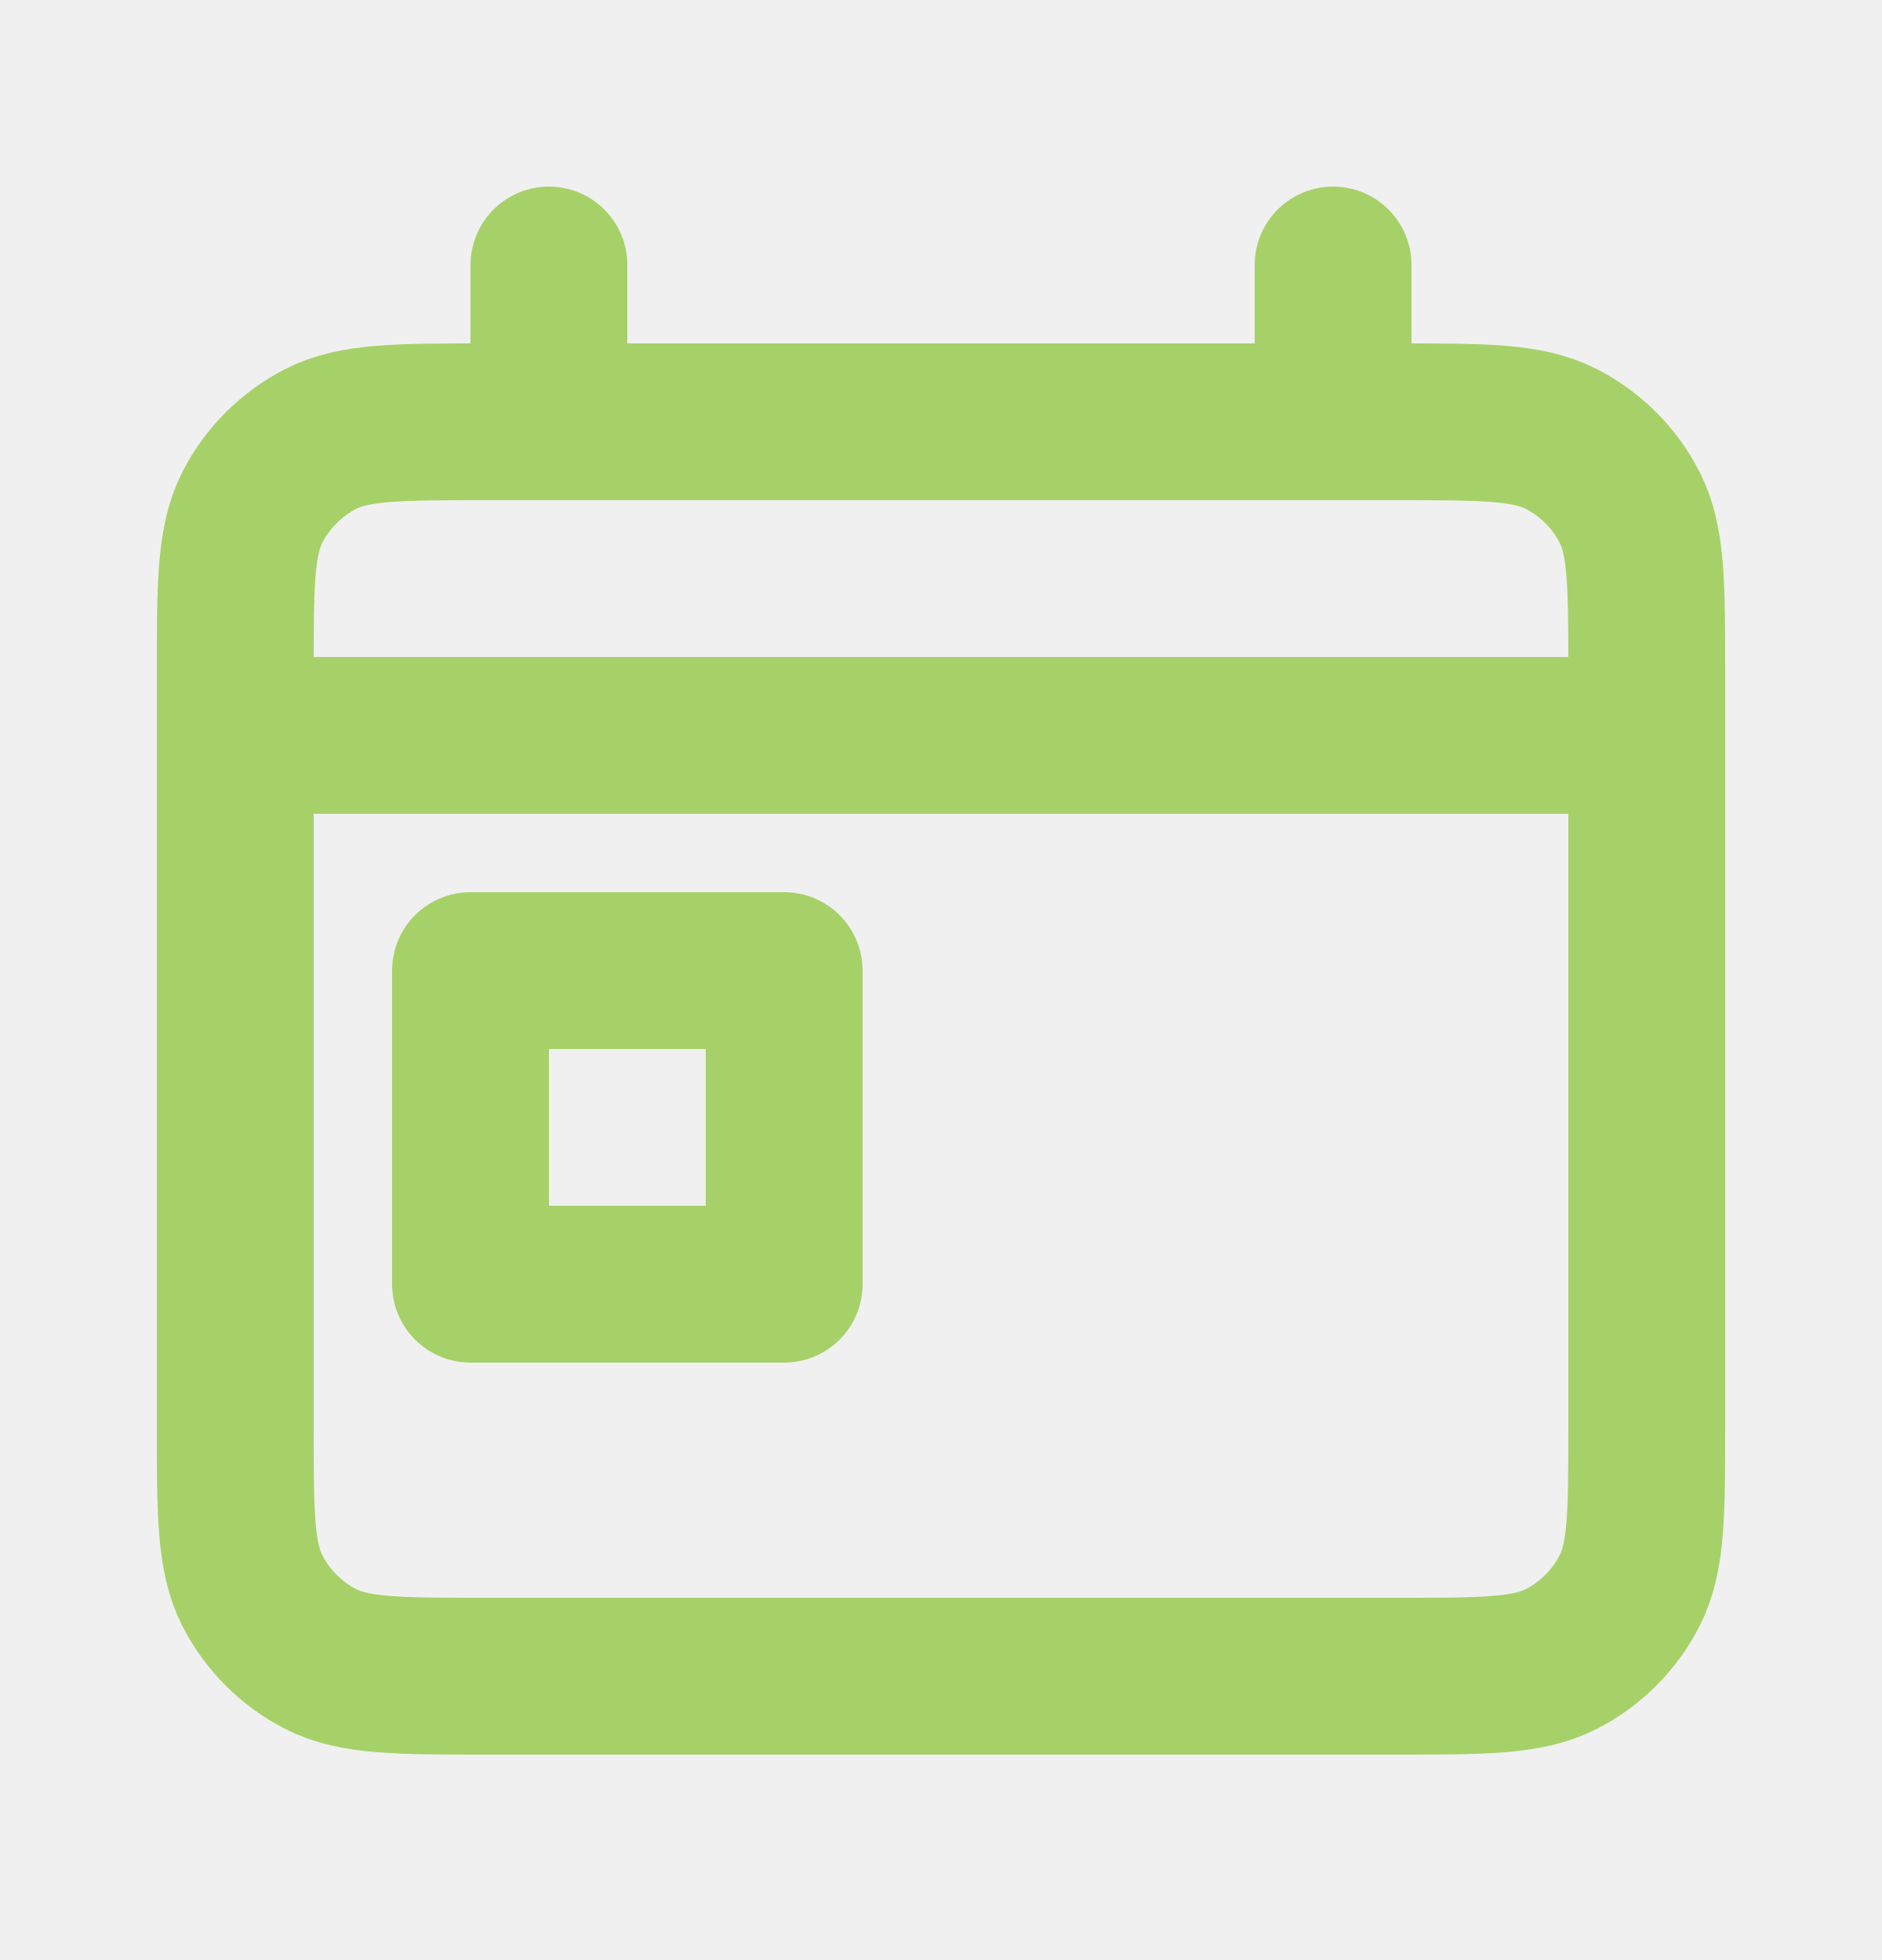
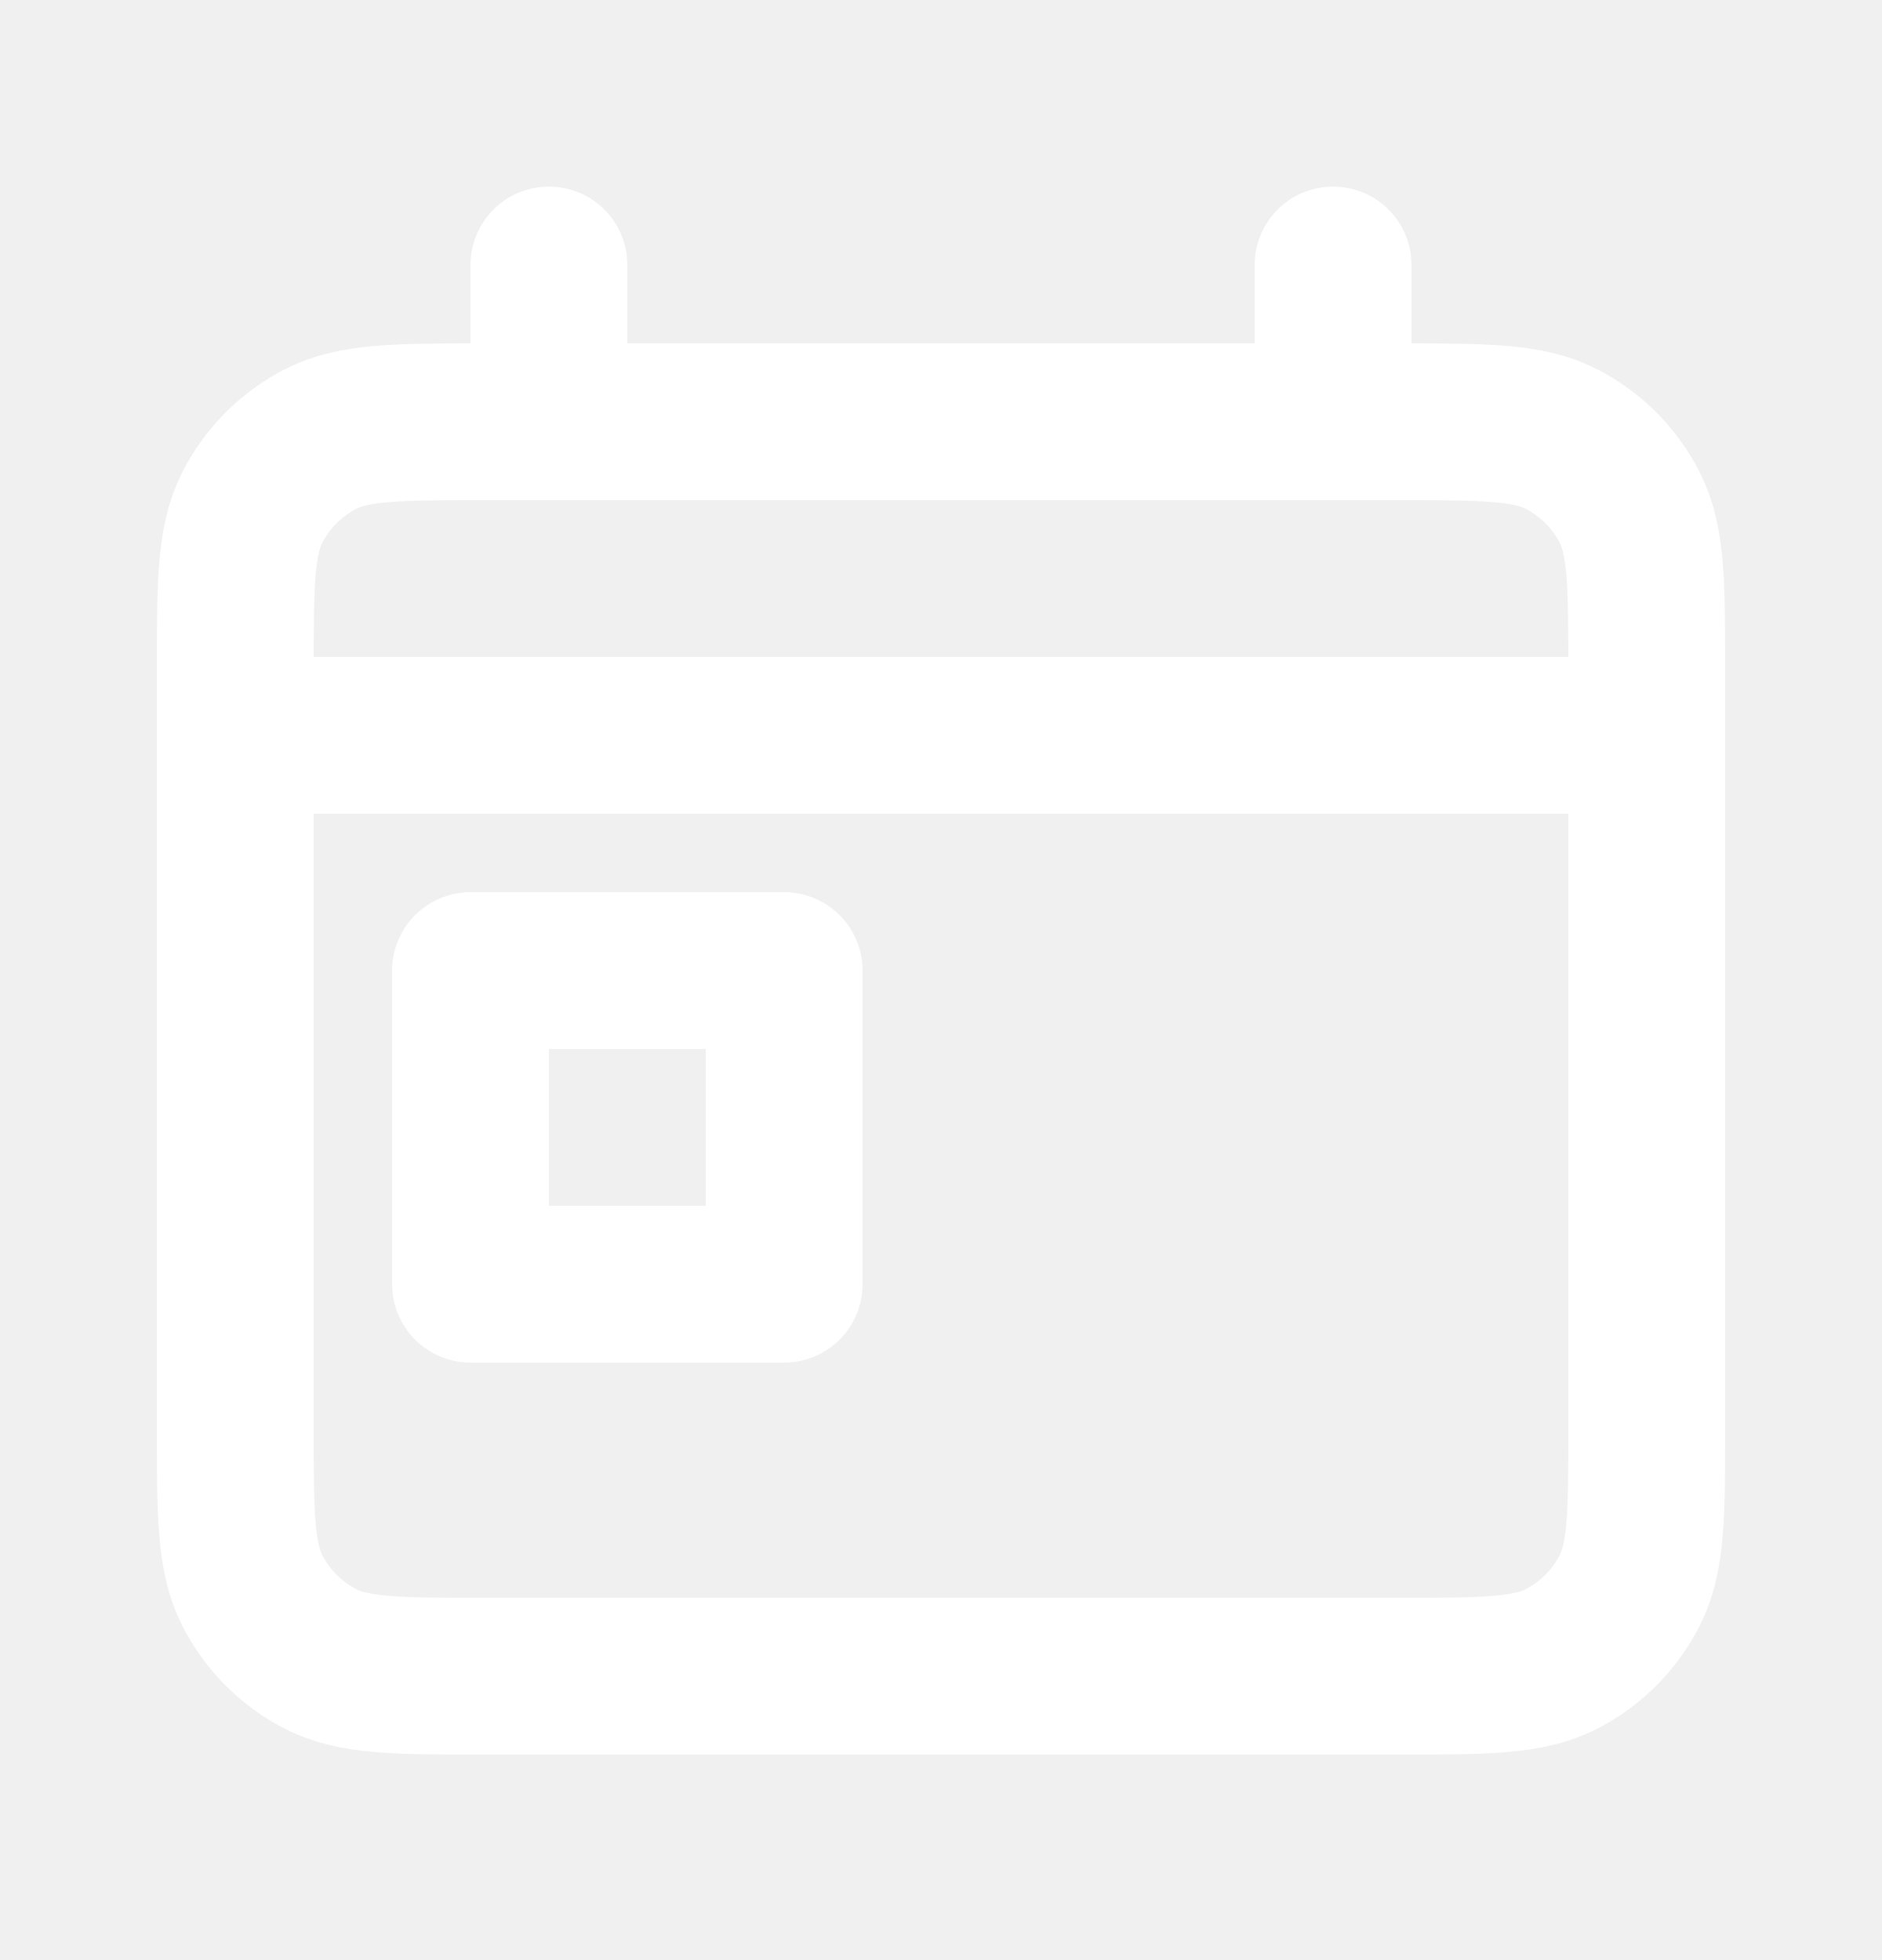
<svg xmlns="http://www.w3.org/2000/svg" width="24" height="25" viewBox="0 0 24 25" fill="none">
-   <path d="M3 9.38H21M7 3.38V5.38M17 3.38V5.38M6 12.38H10V16.38H6V12.38ZM6.2 21.38H17.8C18.92 21.38 19.48 21.38 19.908 21.162C20.284 20.97 20.59 20.664 20.782 20.288C21 19.86 21 19.3 21 18.18V8.58C21 7.46 21 6.9 20.782 6.472C20.59 6.096 20.284 5.79 19.908 5.598C19.48 5.38 18.92 5.38 17.8 5.38H6.2C5.08 5.38 4.52 5.38 4.092 5.598C3.716 5.79 3.41 6.096 3.218 6.472C3 6.9 3 7.46 3 8.58V18.18C3 19.3 3 19.86 3.218 20.288C3.41 20.664 3.716 20.97 4.092 21.162C4.52 21.38 5.08 21.38 6.2 21.38Z" stroke="#A6D168" stroke-width="2" stroke-linecap="round" stroke-linejoin="round" />
+   <path d="M3 9.38H21M7 3.38V5.38M17 3.38V5.38M6 12.38H10V16.38H6V12.38ZM6.2 21.38H17.8C18.92 21.38 19.48 21.38 19.908 21.162C20.284 20.97 20.59 20.664 20.782 20.288C21 19.86 21 19.3 21 18.18V8.58C21 7.46 21 6.9 20.782 6.472C20.59 6.096 20.284 5.79 19.908 5.598C19.48 5.38 18.92 5.38 17.8 5.38H6.2C5.08 5.38 4.52 5.38 4.092 5.598C3.716 5.79 3.41 6.096 3.218 6.472C3 6.9 3 7.46 3 8.58V18.18C3 19.3 3 19.86 3.218 20.288C3.41 20.664 3.716 20.97 4.092 21.162C4.52 21.38 5.08 21.38 6.2 21.38Z" stroke="#ffffff" stroke-width="2" stroke-linecap="round" stroke-linejoin="round" />
</svg>
